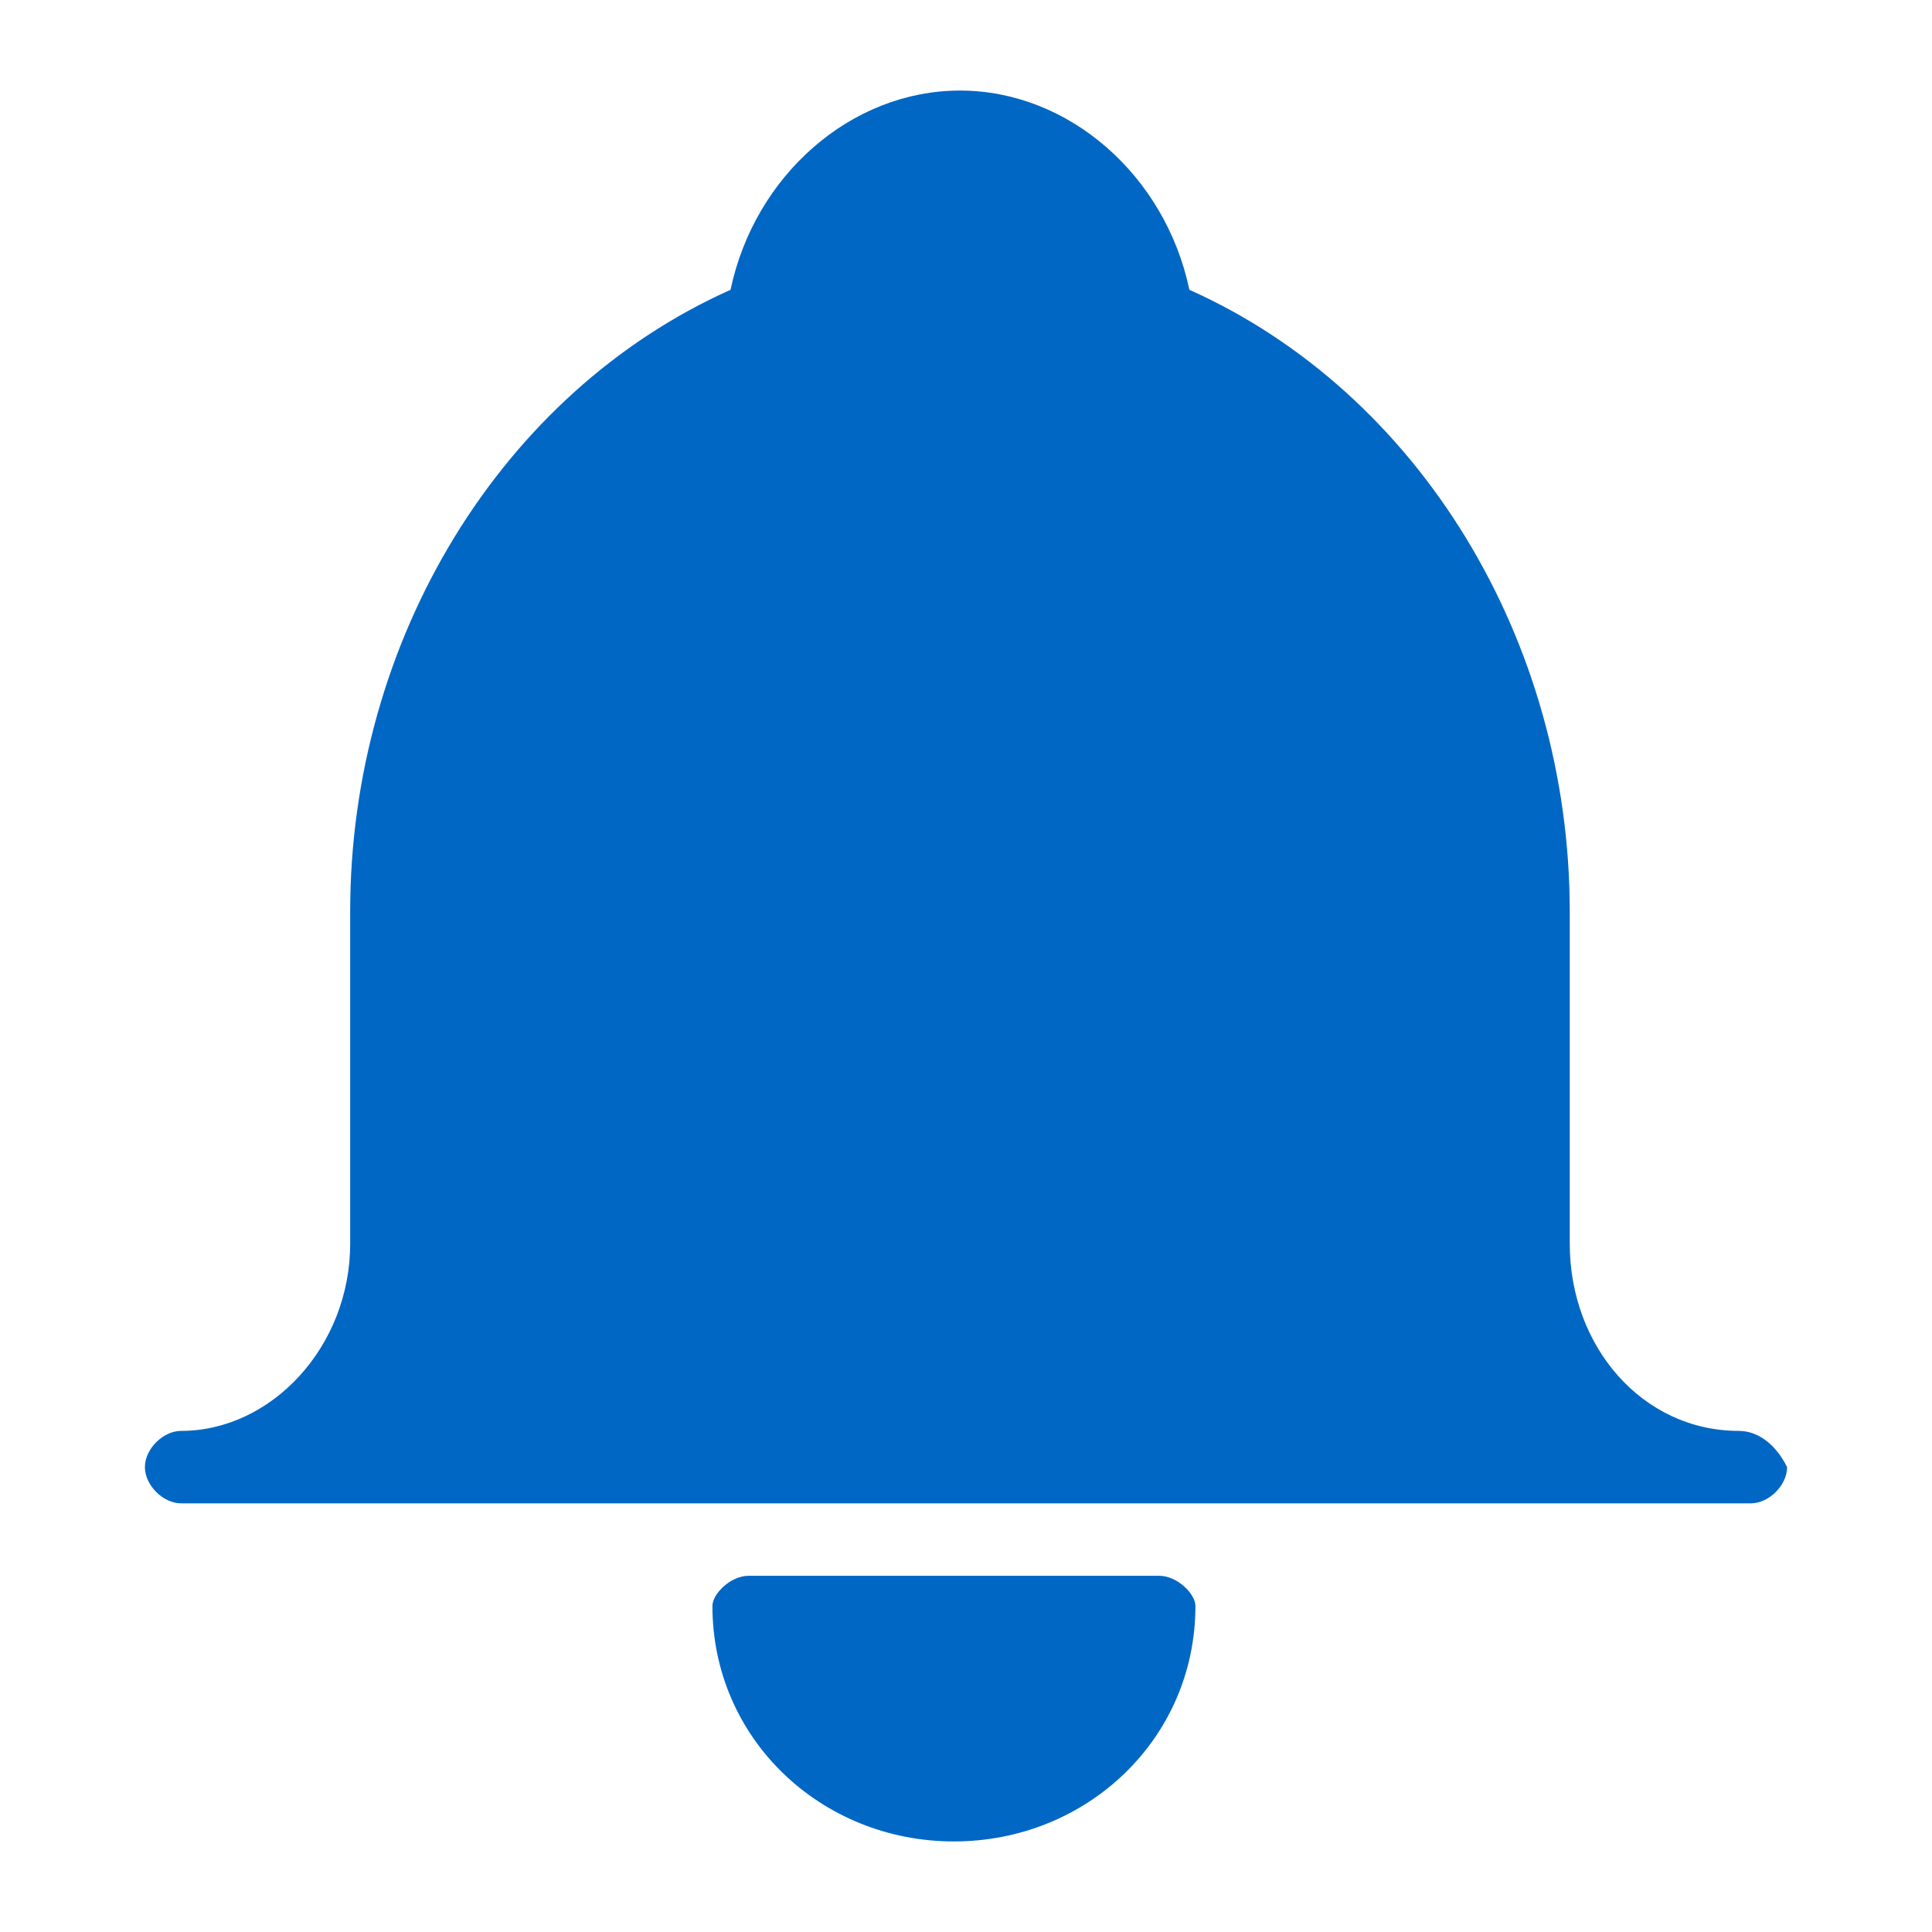
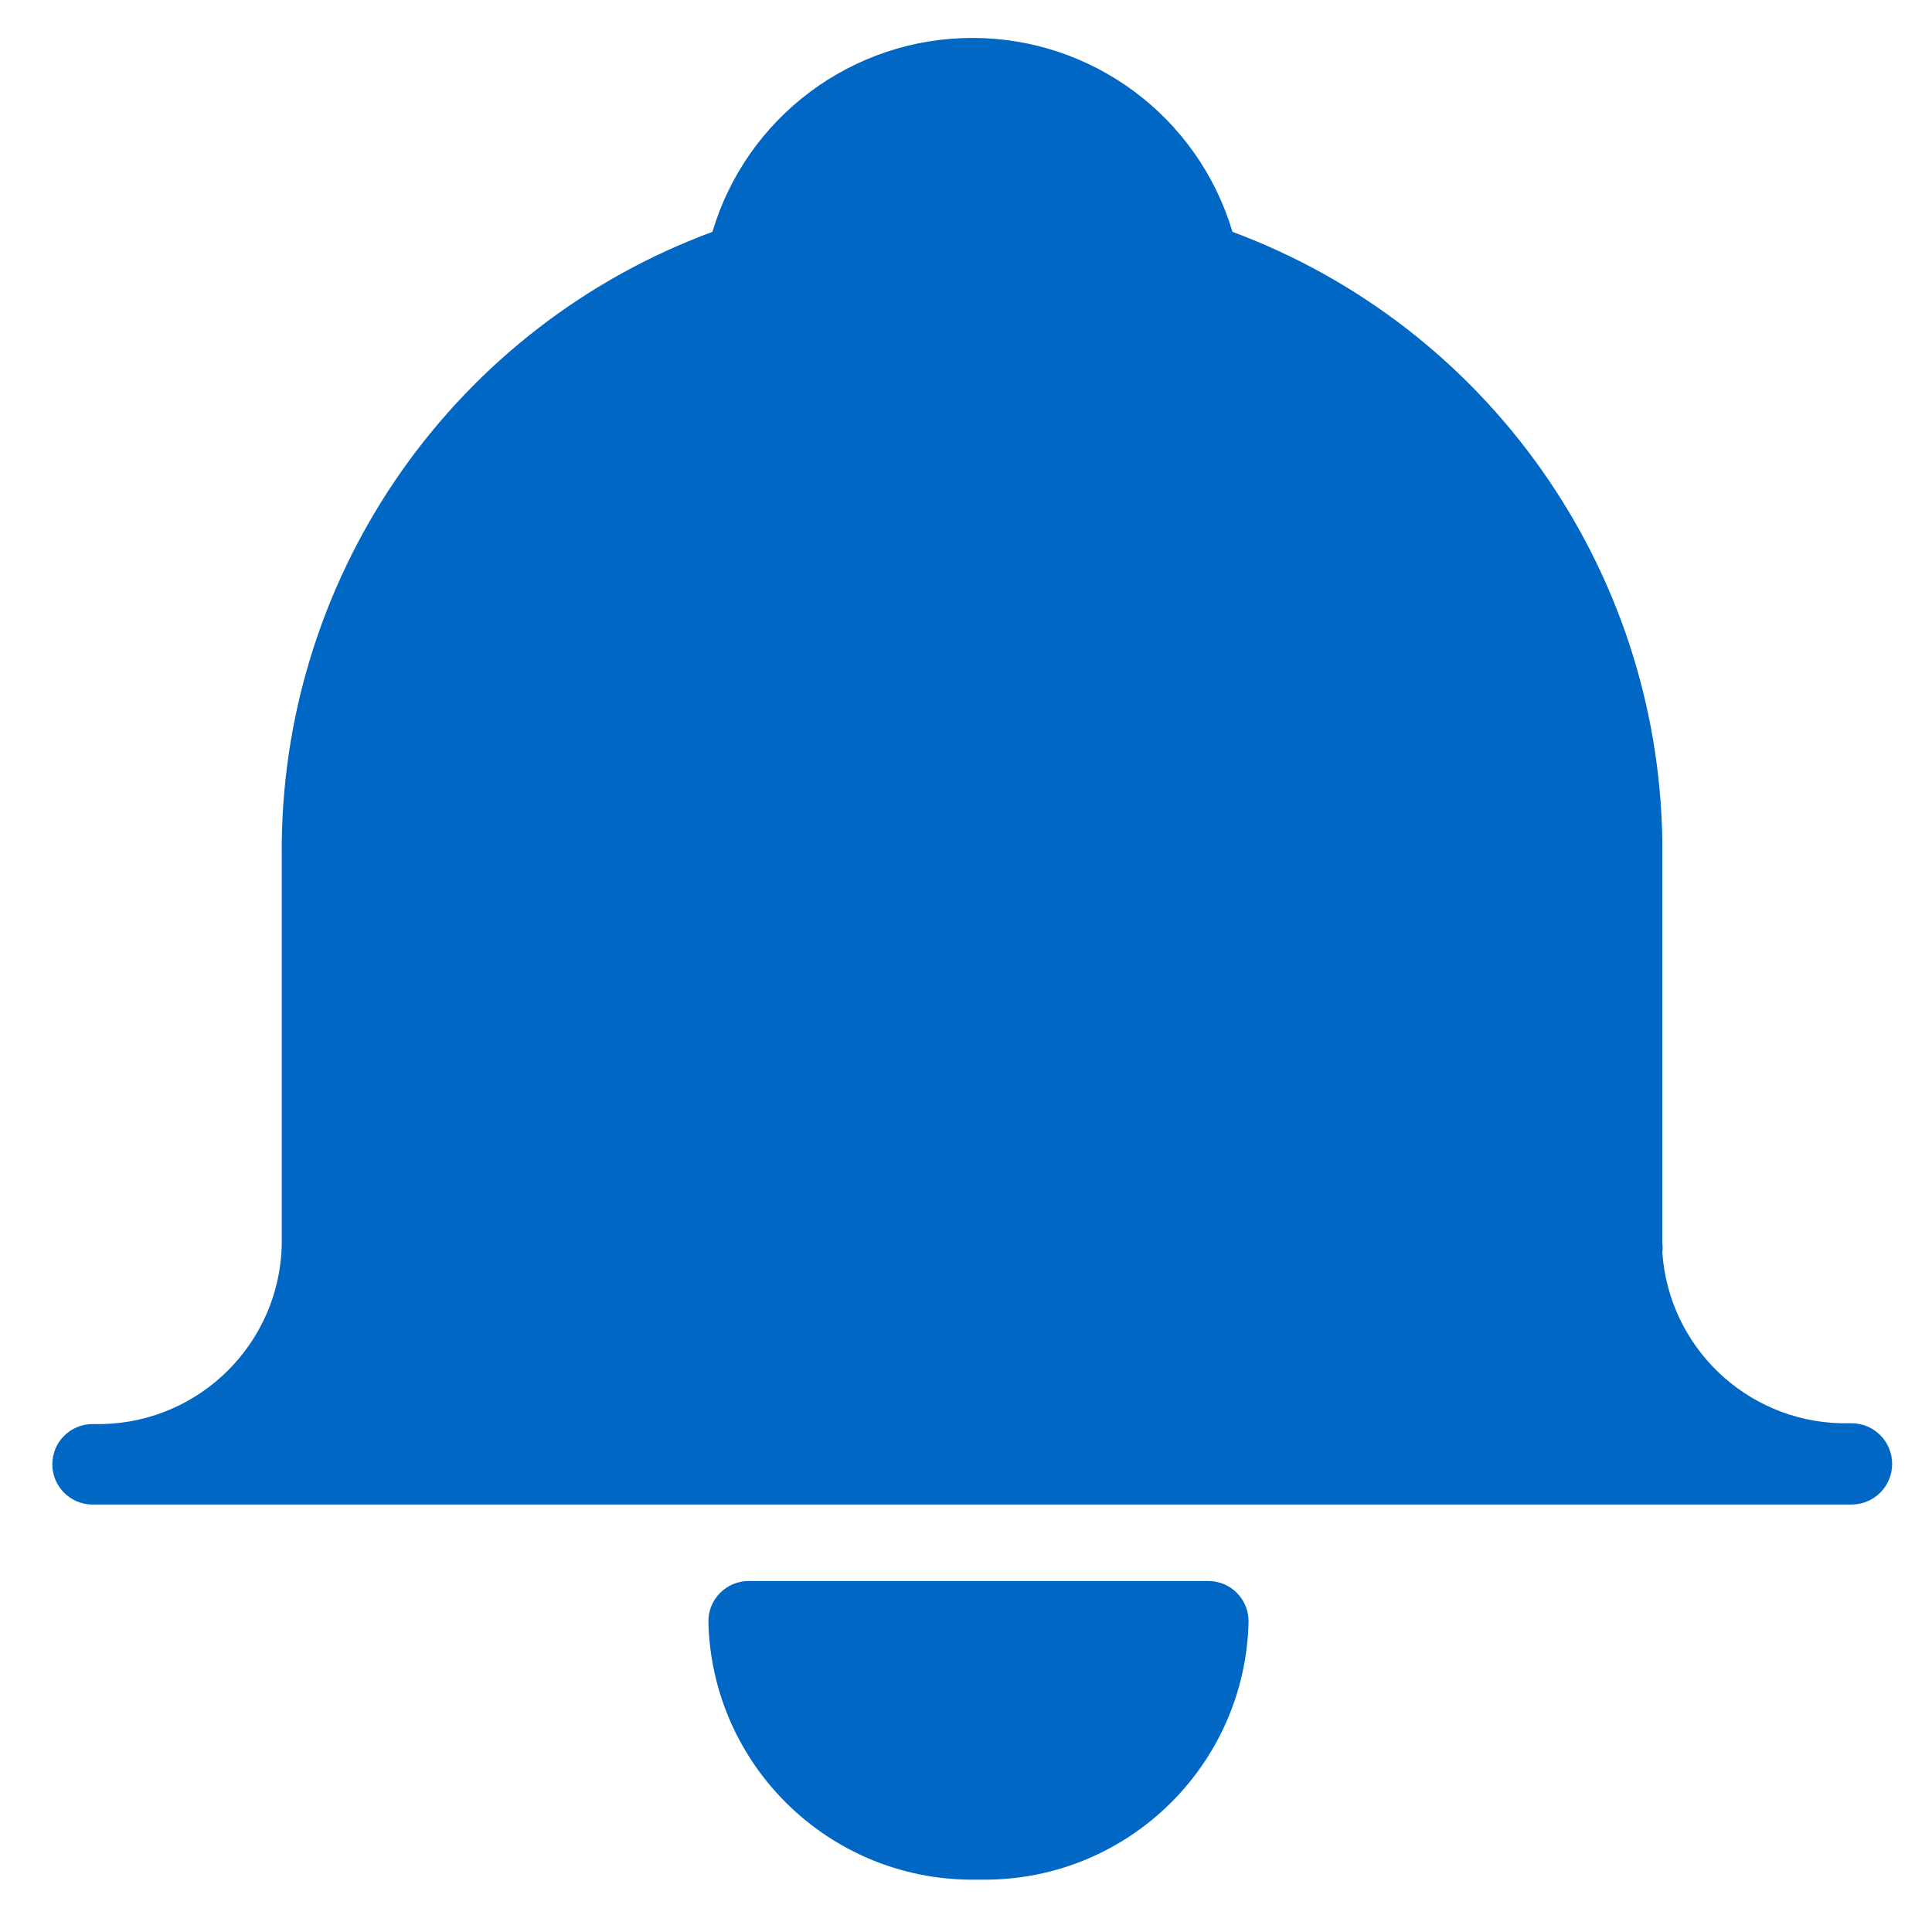
- <svg xmlns="http://www.w3.org/2000/svg" version="1.1" id="Layer_1" x="0px" y="0px" viewBox="0 0 32 32" style="enable-background:new 0 0 32 32;" xml:space="preserve">
-   <style type="text/css">
- 	.st0{fill:#0067C5;}
- </style>
+ <svg xmlns="http://www.w3.org/2000/svg" id="Layer_1" data-name="Layer 1" viewBox="0 0 24 24">
+   <defs>
+     <style>
+ 			.cls-1 {
+ 			fill: #0067c5;
+ 			}
+ 		</style>
+   </defs>
  <g>
-     <g>
-       <path class="st0" d="M28.8,23.7c-1.6,0-2.8-1.4-2.8-3.1v-5.5c0-4.5-2.5-8.6-6.3-10.3c-0.4-1.9-2-3.3-3.8-3.3s-3.4,1.4-3.8,3.3    c-3.8,1.7-6.3,5.8-6.3,10.3v5.5c0,1.7-1.3,3.1-2.8,3.1c-0.3,0-0.6,0.3-0.6,0.6c0,0.3,0.3,0.6,0.6,0.6h26c0.3,0,0.6-0.3,0.6-0.6    C29.4,23.9,29.1,23.7,28.8,23.7z" />
-     </g>
-     <g>
-       <path class="st0" d="M19.2,26.1h-6.8c-0.3,0-0.6,0.3-0.6,0.5c0,2.2,1.8,3.9,4,3.9s4-1.7,4-3.9C19.8,26.4,19.5,26.1,19.2,26.1z" />
-     </g>
+     <path class="cls-1" d="M23,17.68H22.86a2.28,2.28,0,0,1-2.21-2.12,0.49,0.49,0,0,0,0-.12v-5a8.2,8.2,0,0,0-5.34-7.56,3.37,3.37,0,0,0-6.46,0A8.19,8.19,0,0,0,3.5,10.47v5a2.28,2.28,0,0,1-2.22,2.22H1.15a0.5,0.5,0,0,0,0,1H23A0.5,0.5,0,0,0,23,17.68Z" />
+     <path class="cls-1" d="M15,19.64H9.3a0.5,0.5,0,0,0-.5.51,3.28,3.28,0,0,0,3.26,3.2h0.17a3.28,3.28,0,0,0,3.28-3.2A0.5,0.5,0,0,0,15,19.64Z" />
  </g>
</svg>
